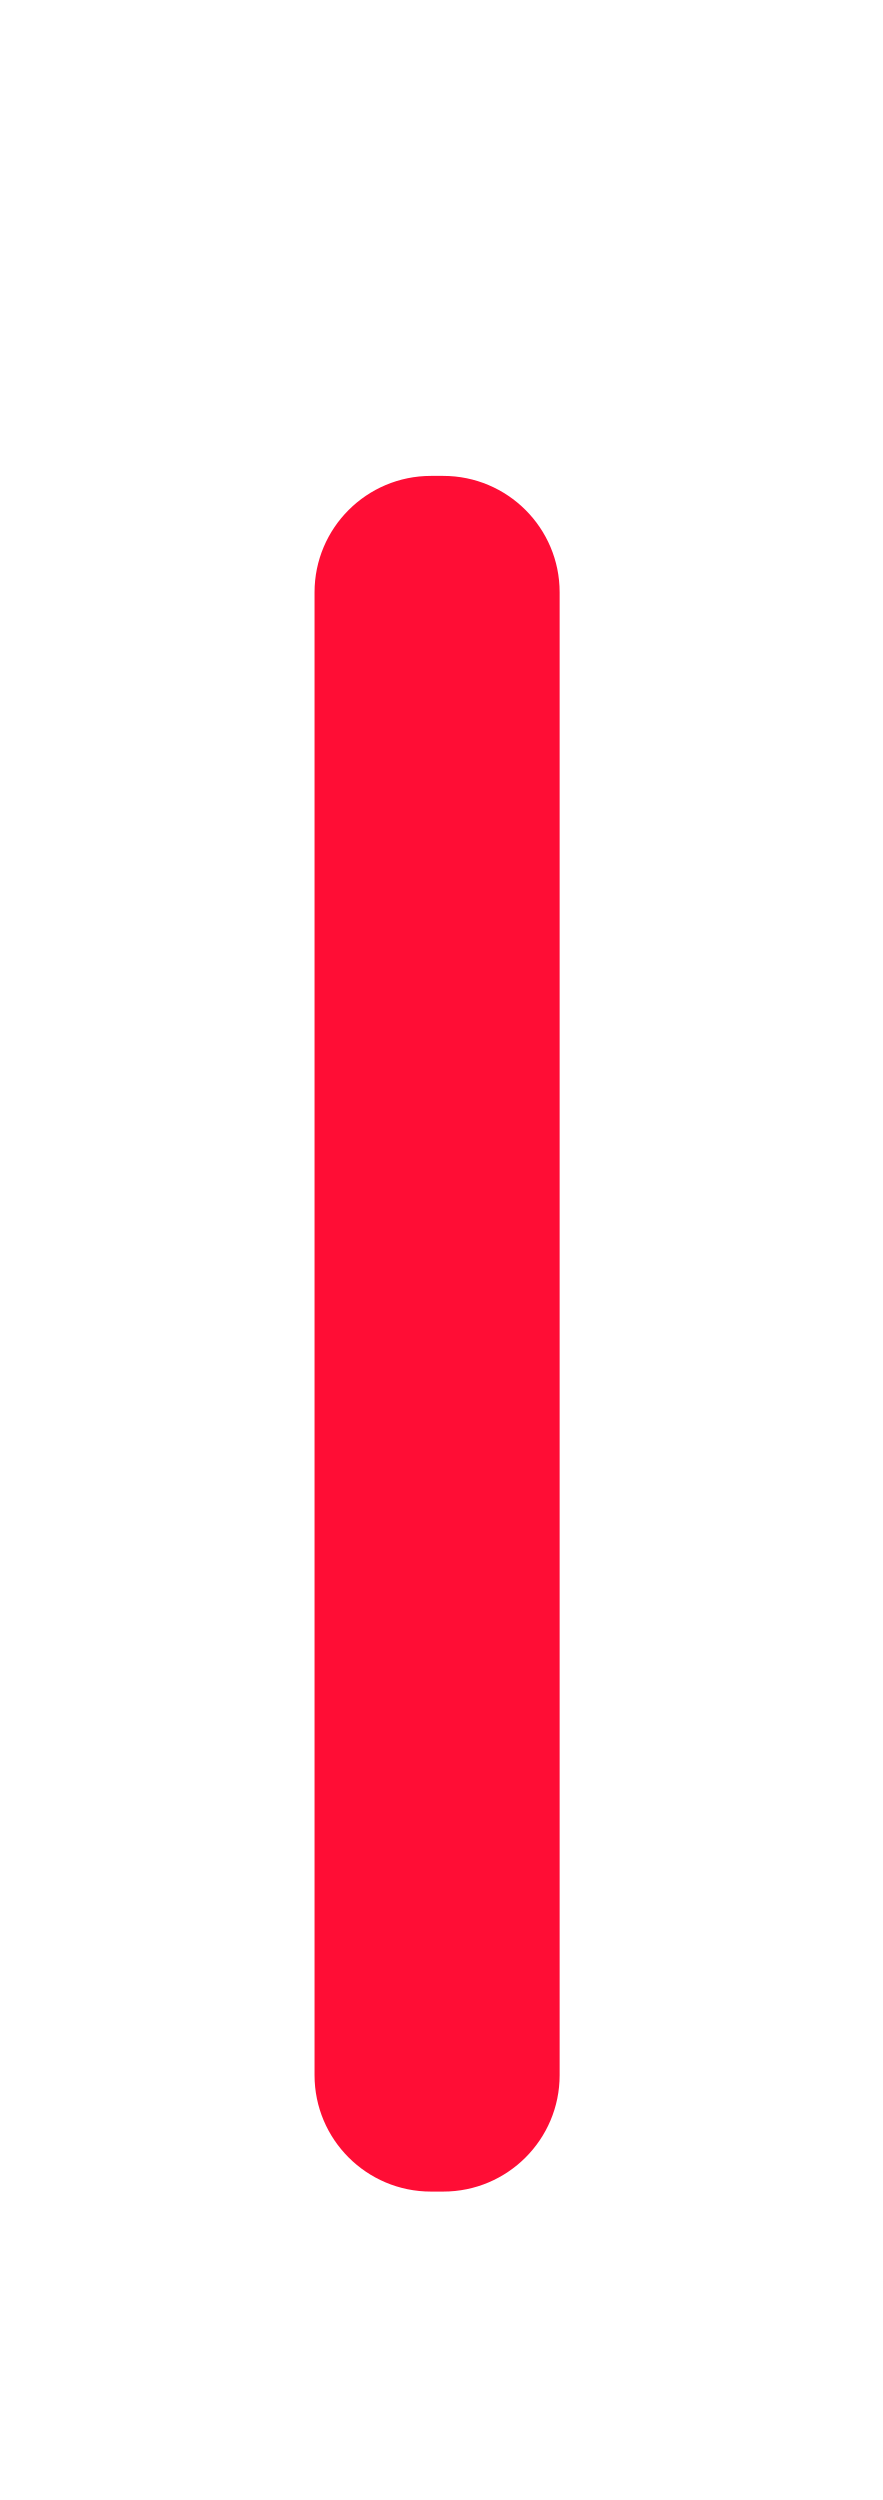
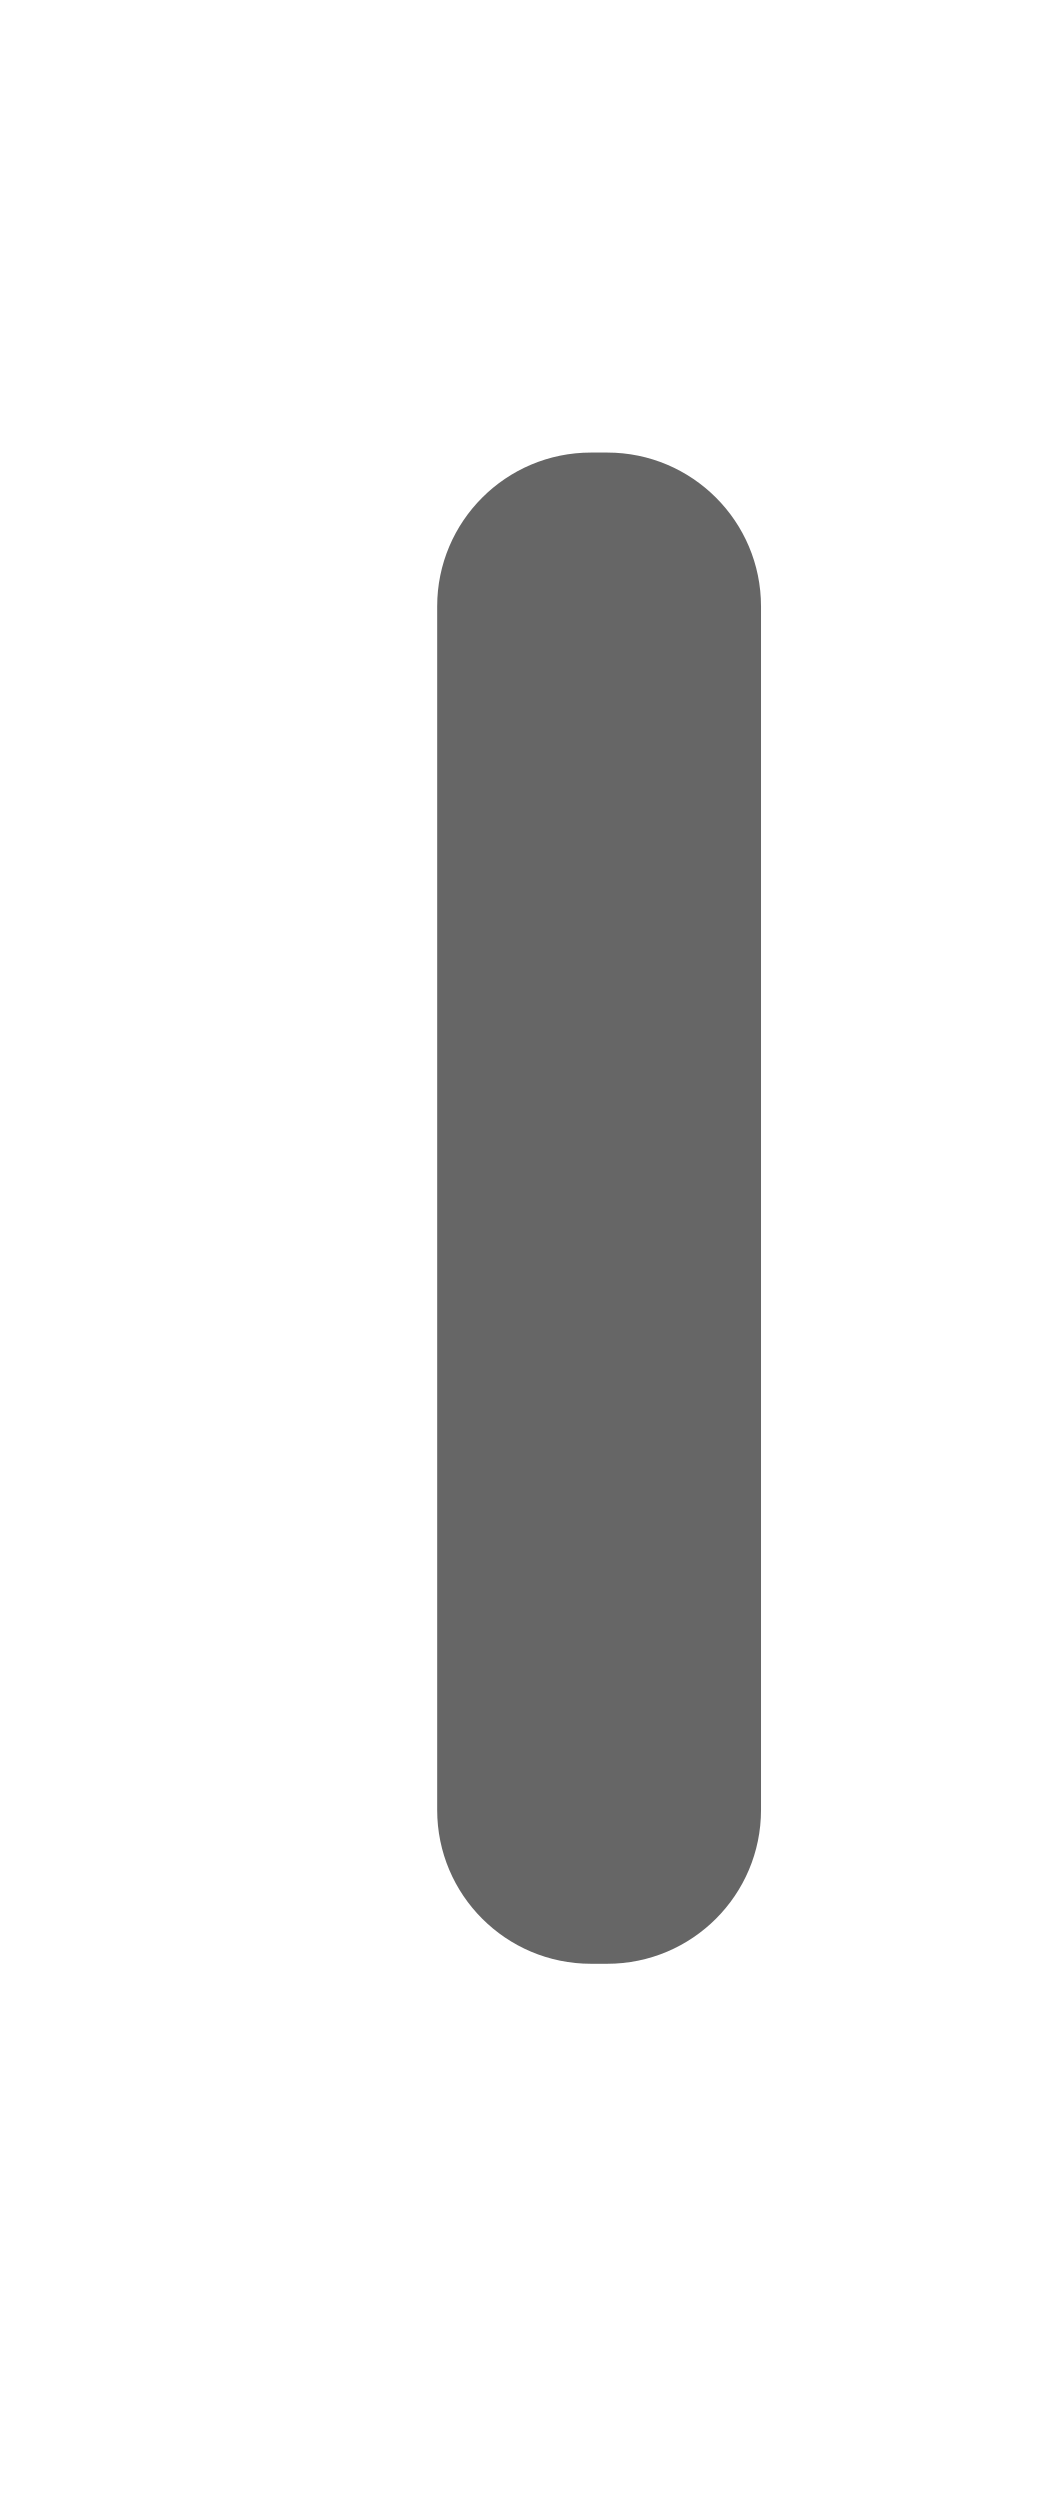
- <svg xmlns="http://www.w3.org/2000/svg" id="hand-hour" width="0.6in" height="1.7in" viewBox="0 0 39.8 122.4">
-   <rect x="-22.3" y="59.4" width="84" height="12" rx="5.7" ry="5.7" transform="translate(-45.7 85) rotate(-90)" fill="#ff0d35" />
+ <svg xmlns="http://www.w3.org/2000/svg" id="hand-hour" width="0.5in" height="1.2in" viewBox="0 0 38.6 85.7">
+   <rect x="-5.8" y="35.3" width="56" height="12" rx="5.7" ry="5.7" transform="translate(-19.1 63.5) rotate(-90)" fill="#666" />
</svg>
